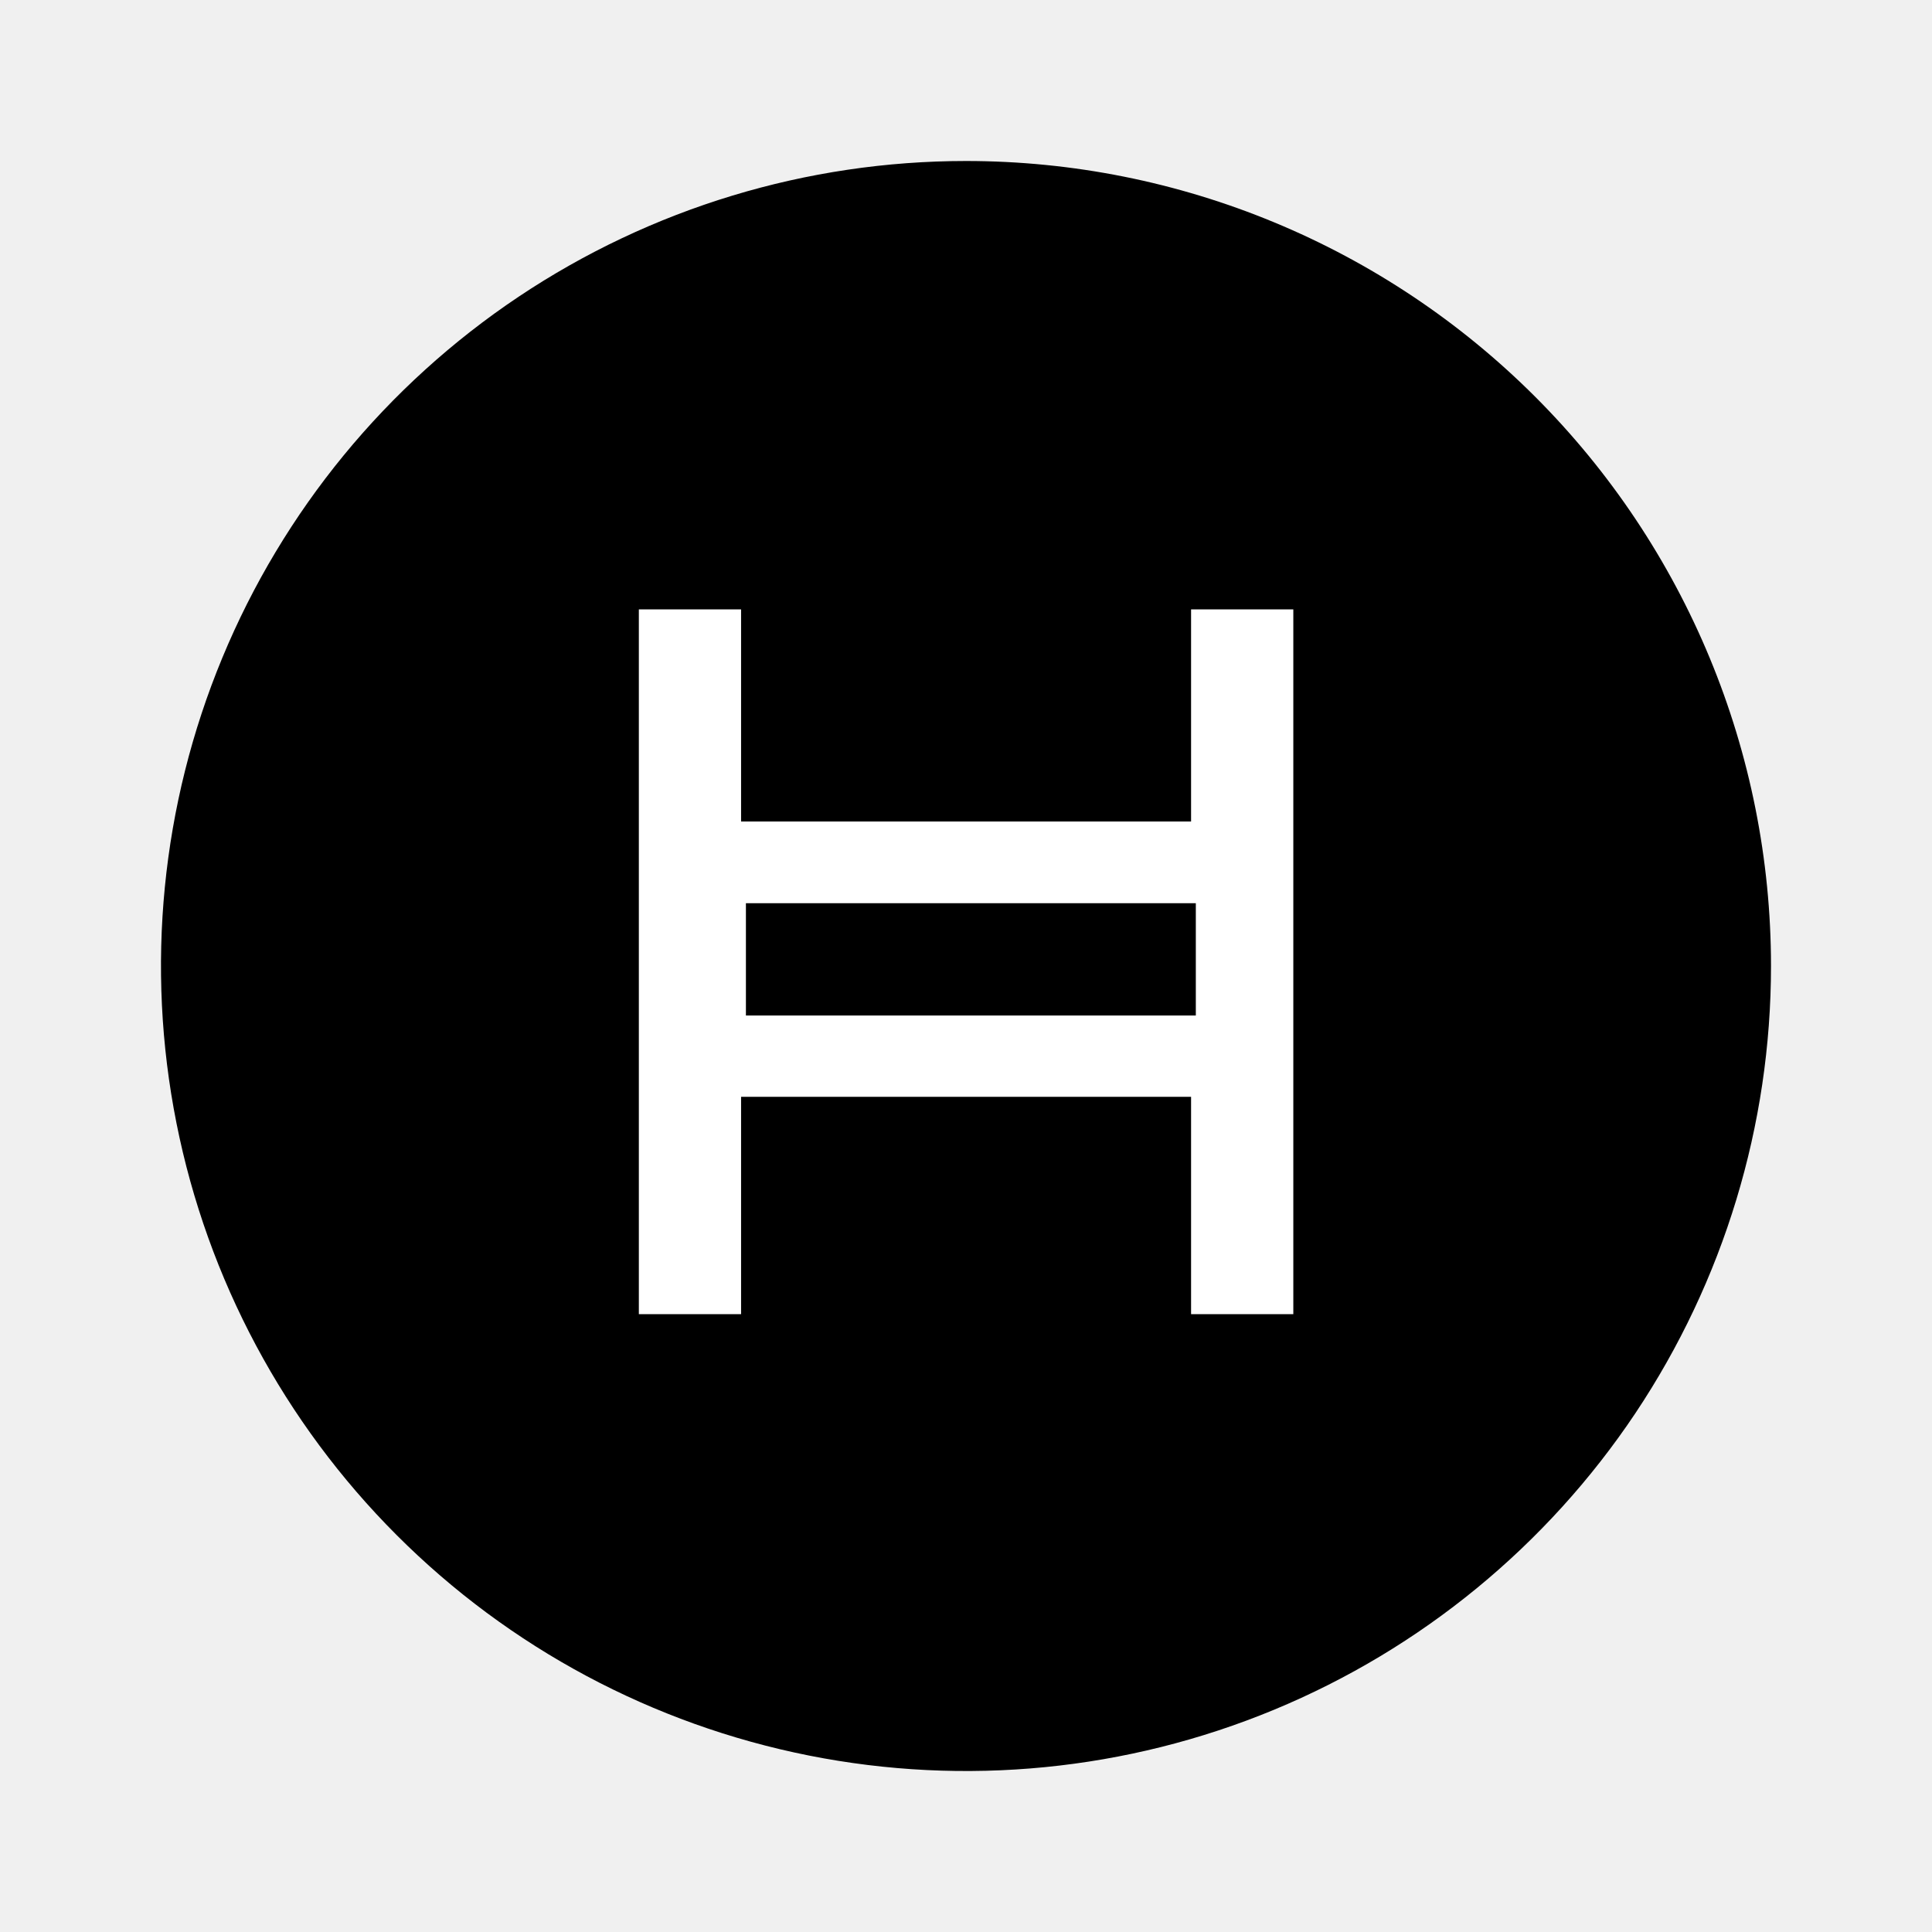
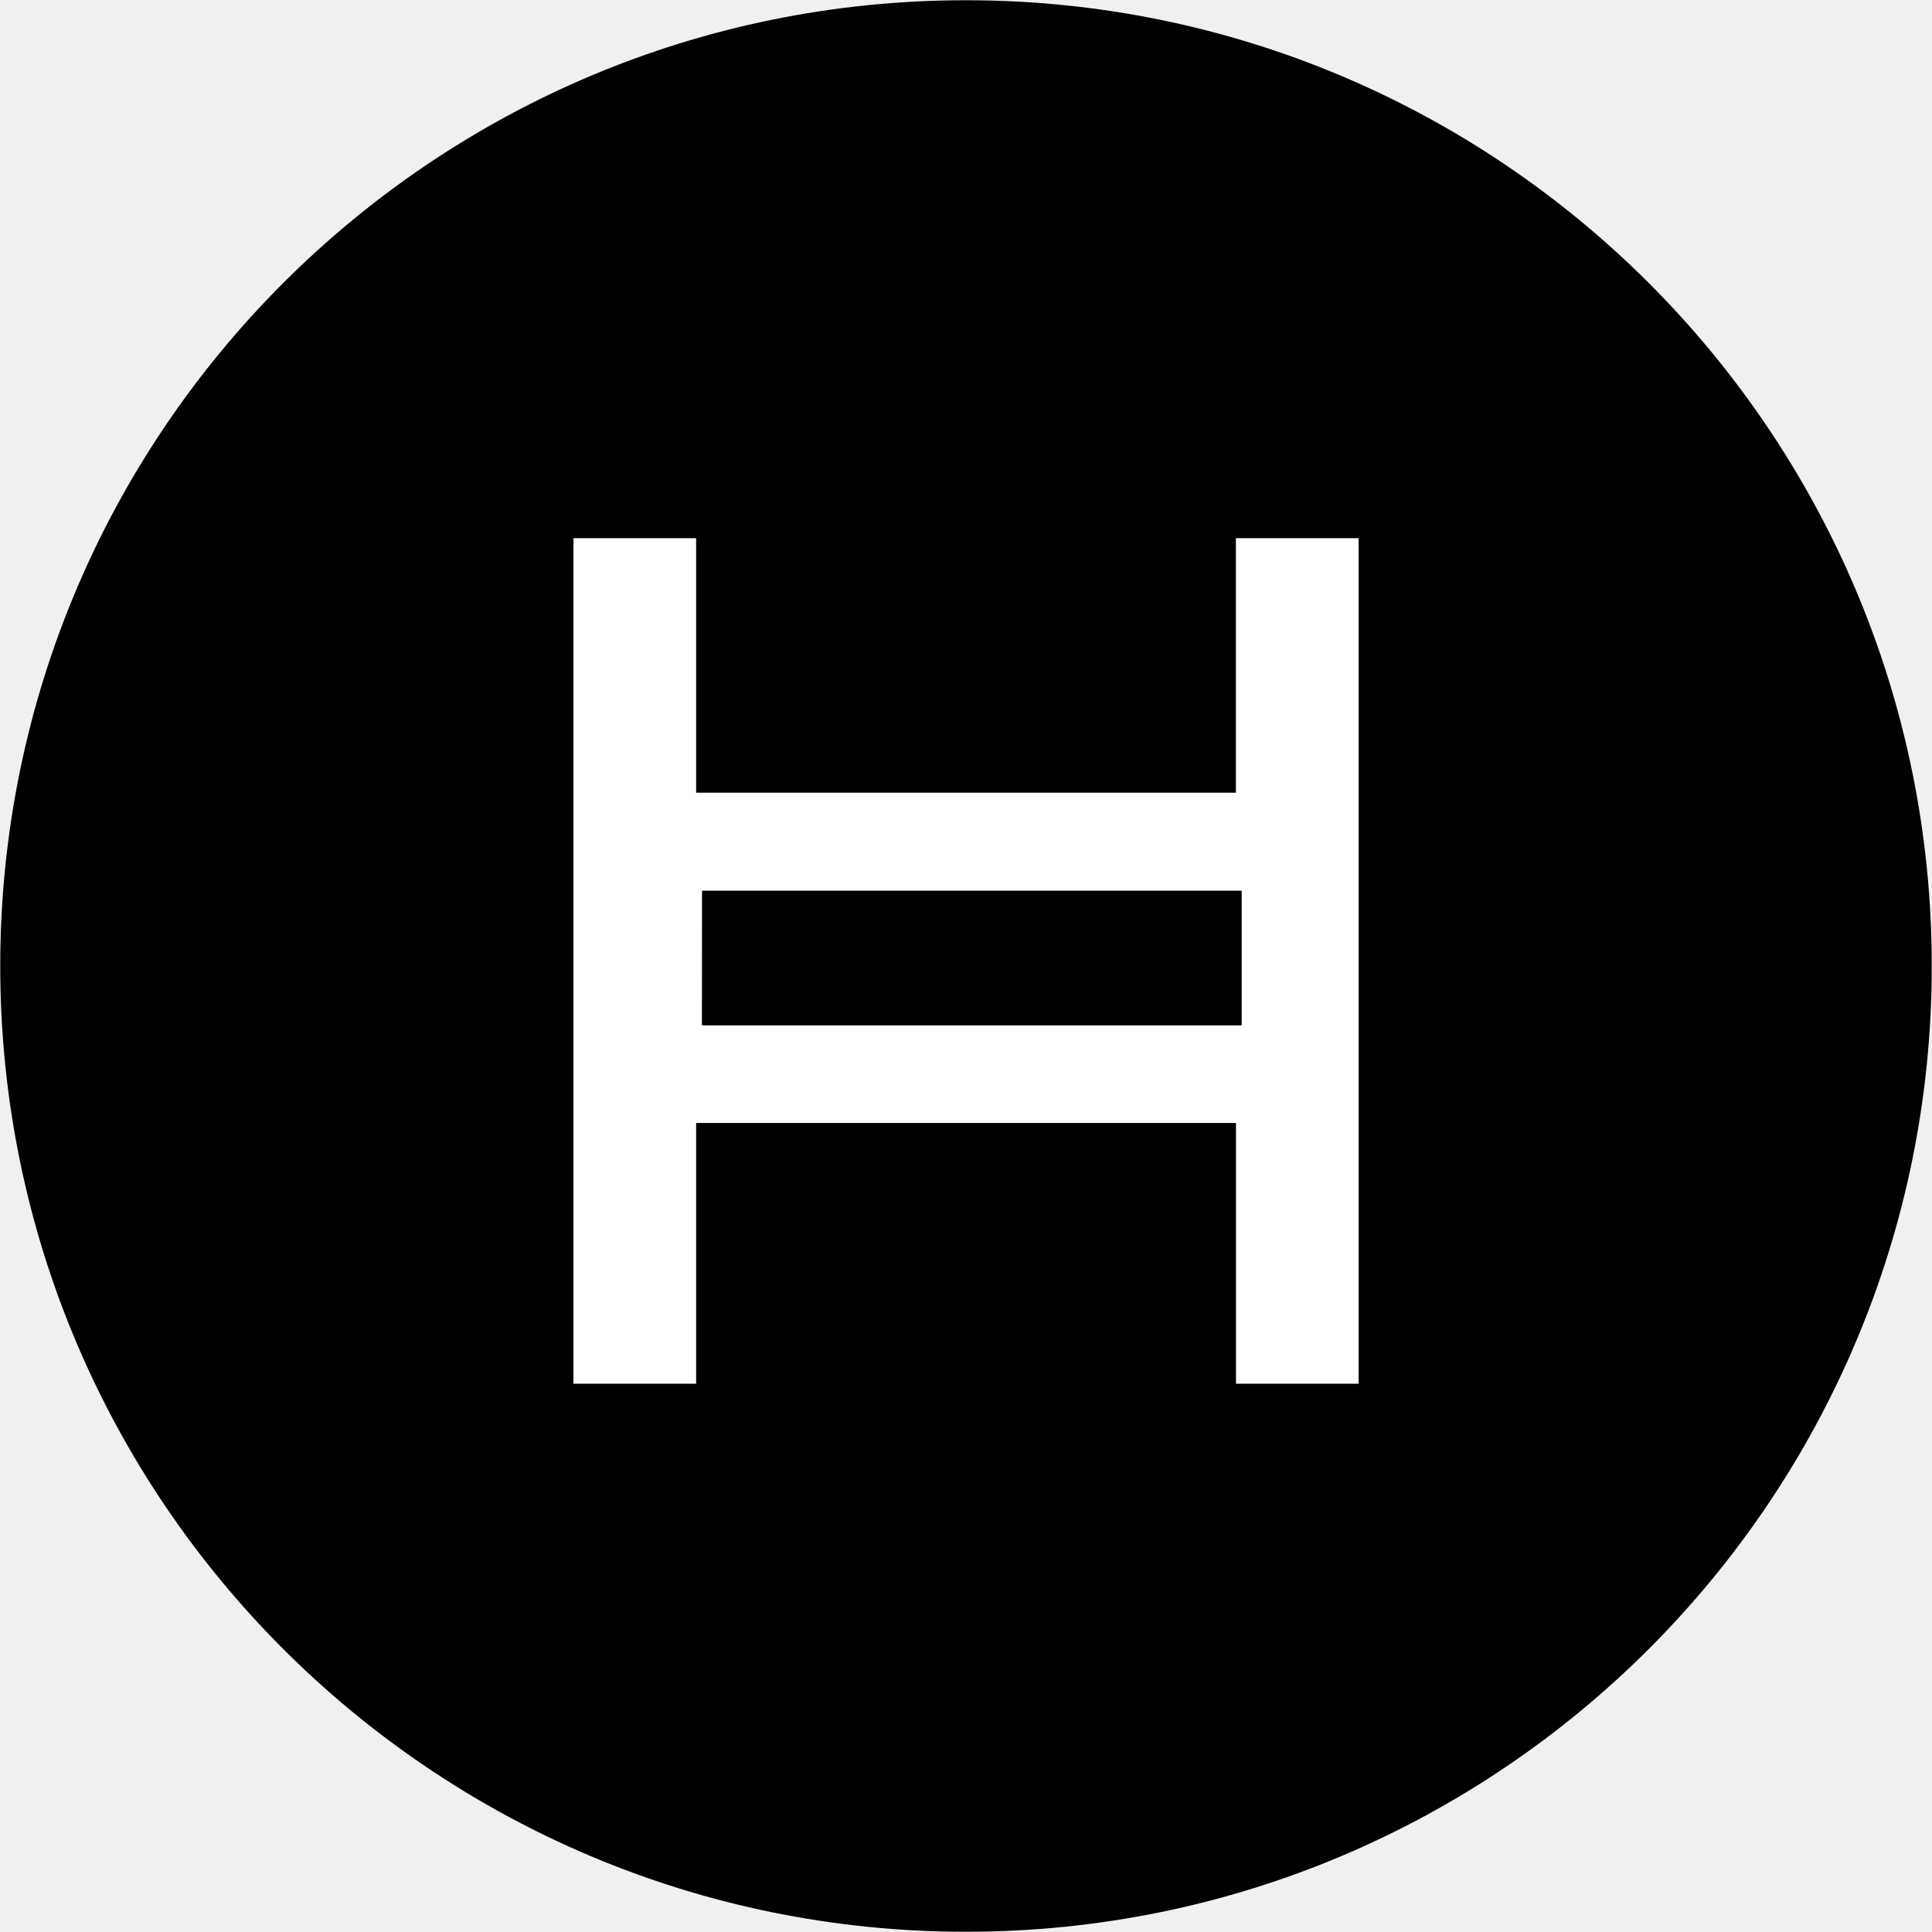
<svg xmlns="http://www.w3.org/2000/svg" width="24" height="24" viewBox="0 0 24 24" fill="none">
-   <path d="M12 2C10.022 2 8.089 2.586 6.444 3.685C4.8 4.784 3.518 6.346 2.761 8.173C2.004 10 1.806 12.011 2.192 13.951C2.578 15.891 3.53 17.672 4.929 19.071C6.327 20.47 8.109 21.422 10.049 21.808C11.989 22.194 14 21.996 15.827 21.239C17.654 20.482 19.216 19.2 20.315 17.556C21.413 15.911 22 13.978 22 12C22 9.348 20.946 6.804 19.071 4.929C17.196 3.054 14.652 2 12 2Z" fill="black" />
-   <path d="M16.066 16.325H14.796V13.625H9.206V16.325H7.936V7.57H9.206V10.205H14.796V7.57H16.066V16.325ZM9.266 12.615H14.855V11.22H9.266V12.615Z" fill="white" />
+   <g transform="translate(12 12) scale(1.333) translate(-12 -12)">
+     <path fill="#000" d="M12 3a9 9 0 1 0 0 18 9 9 0 0 0 0-18" />
+     <path fill="#fff" d="M15.659 15.893h-1.143v-2.43H9.485v2.43H8.342v-7.88h1.143v2.372h5.03V8.013h1.144zm-6.12-3.34h5.03v-1.255H9.54z" />
+   </g>
</svg>
